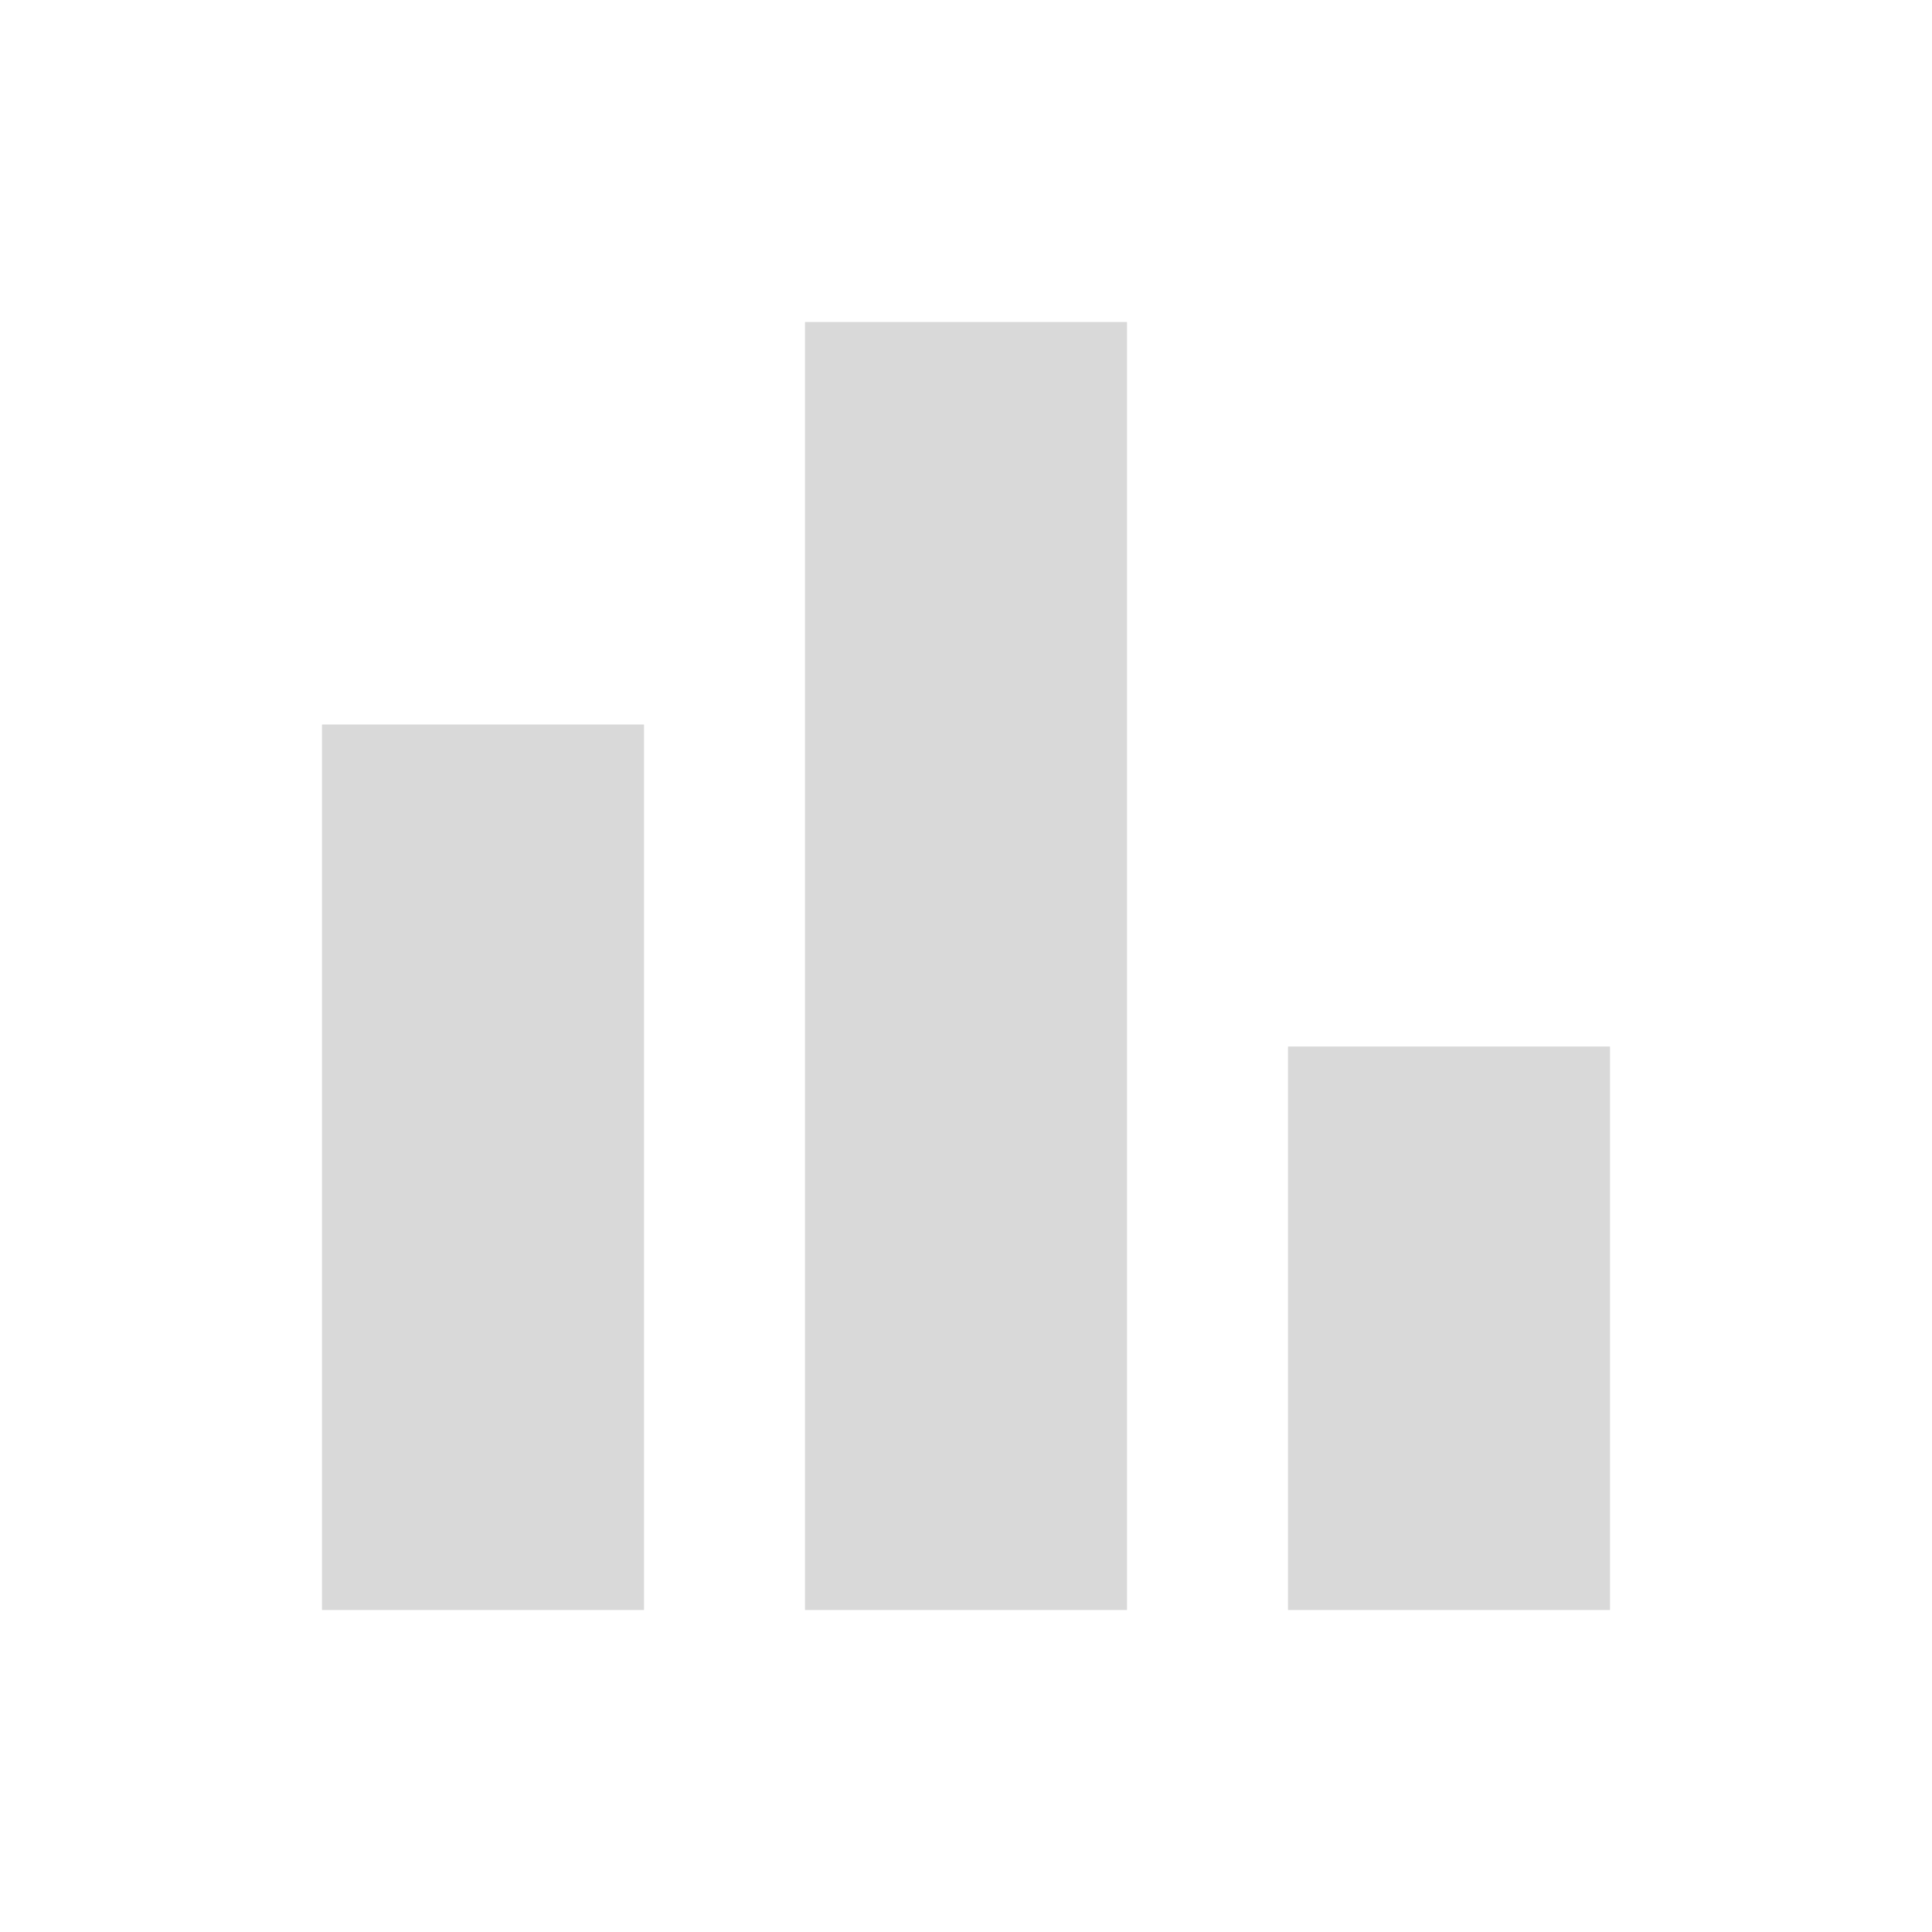
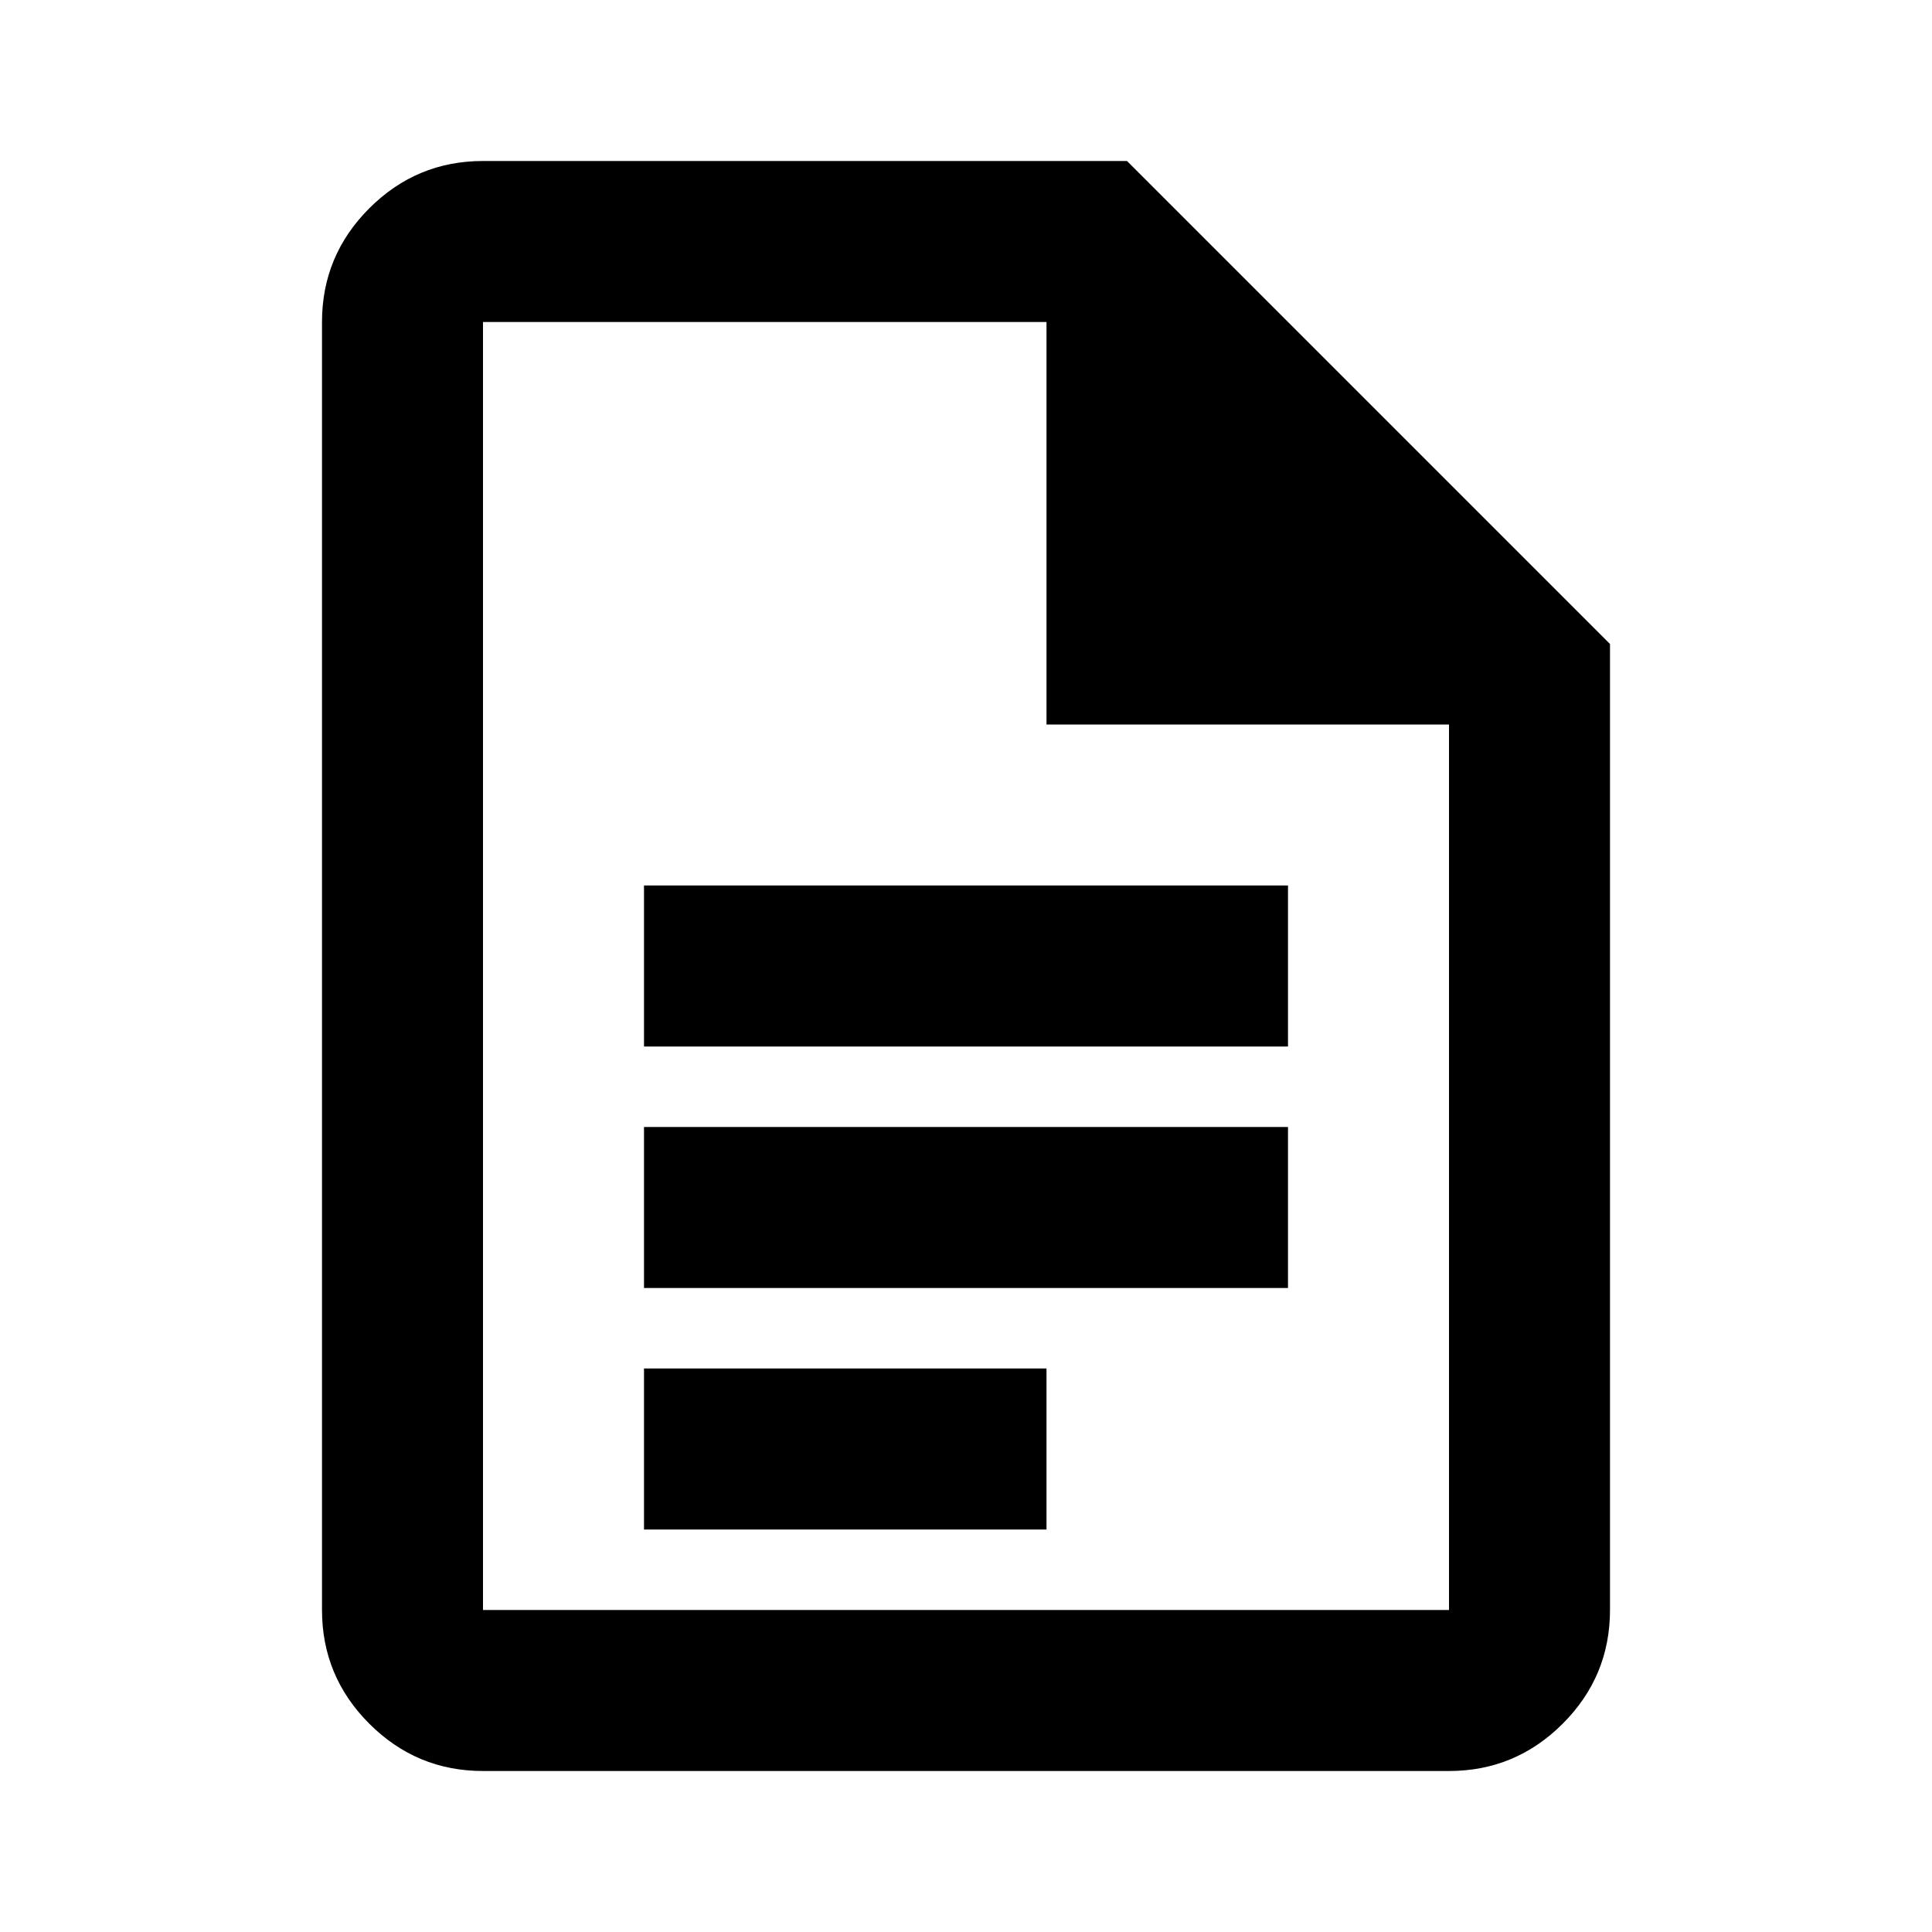
- <svg xmlns="http://www.w3.org/2000/svg" height="24px" viewBox="0 -960 960 960" width="24px" fill="#D9D9D9">
-   <path d="M640-160v-280h160v280H640Zm-240 0v-640h160v640H400Zm-240 0v-440h160v440H160Z" />
+ <svg xmlns="http://www.w3.org/2000/svg" height="24px" viewBox="0 -960 960 960" width="24px" fill="#000000">
+   <path d="M320-440h320v-80H320v80Zm0 120h320v-80H320v80Zm0 120h200v-80H320v80ZM240-80q-33 0-56.5-23.5T160-160v-640q0-33 23.5-56.5T240-880h320l240 240v480q0 33-23.5 56.5T720-80H240Zm280-520v-200H240v640h480v-440H520ZM240-800v200-200 640-640Z" />
</svg>
